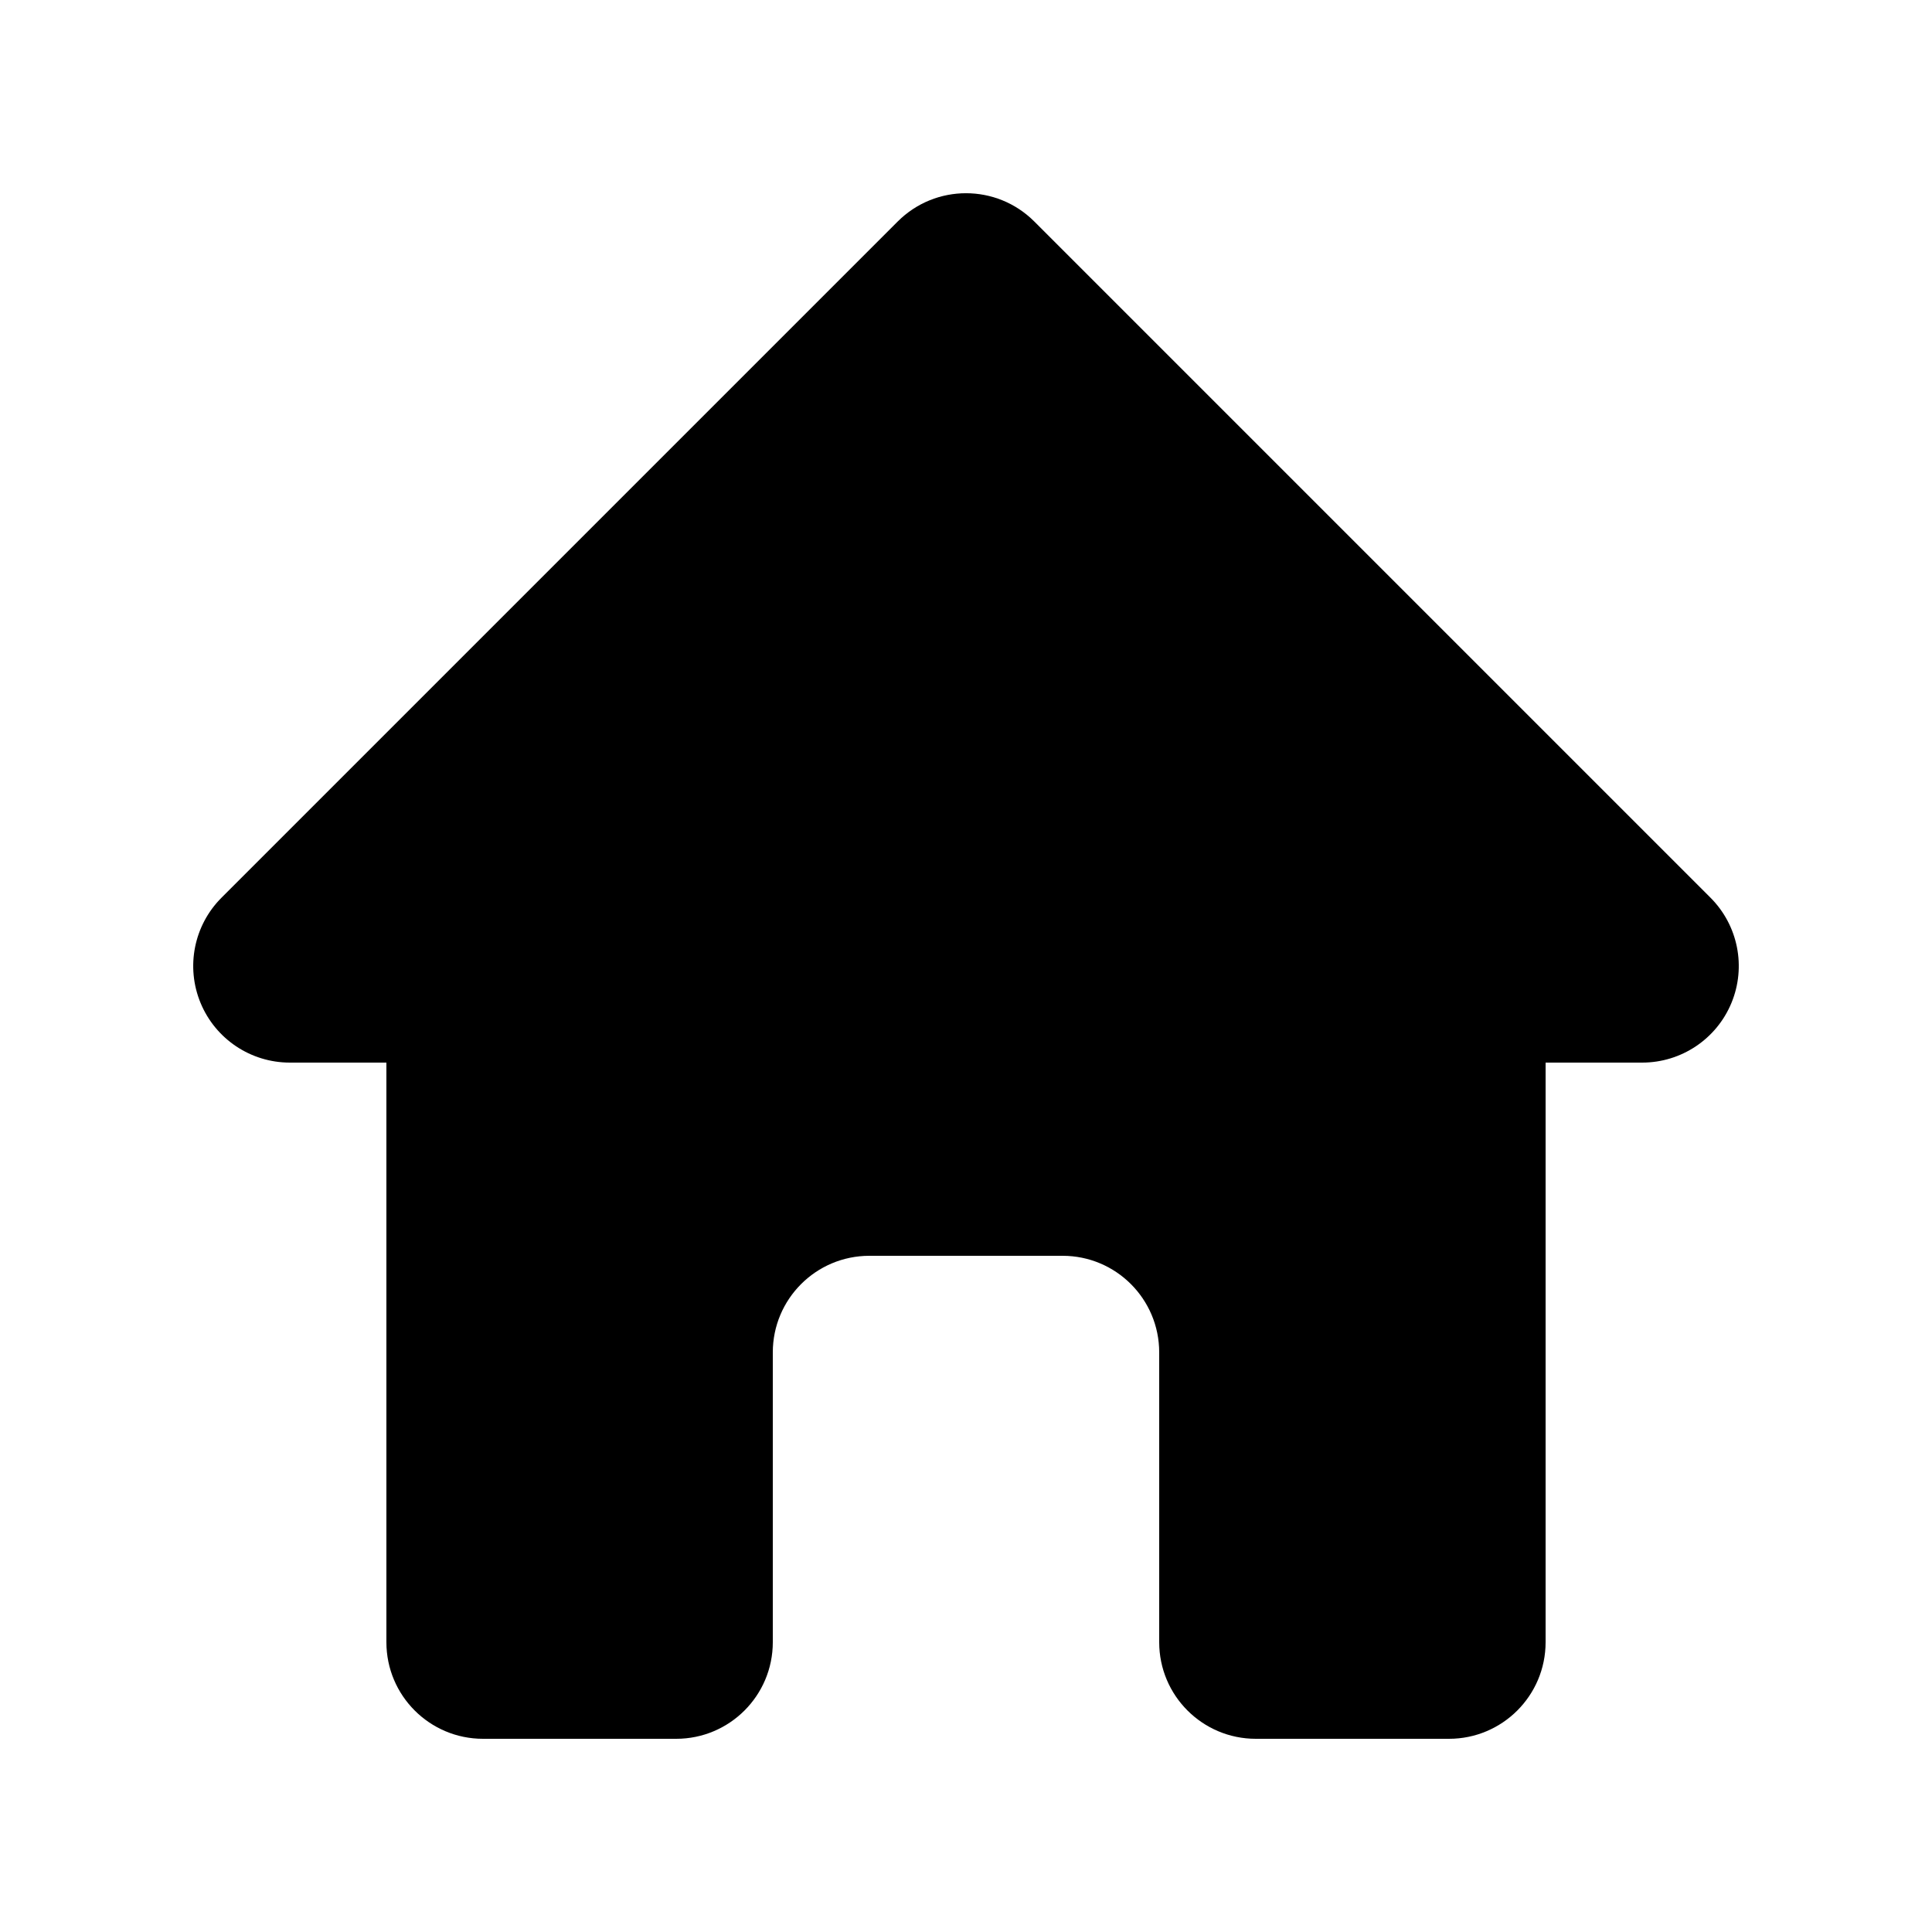
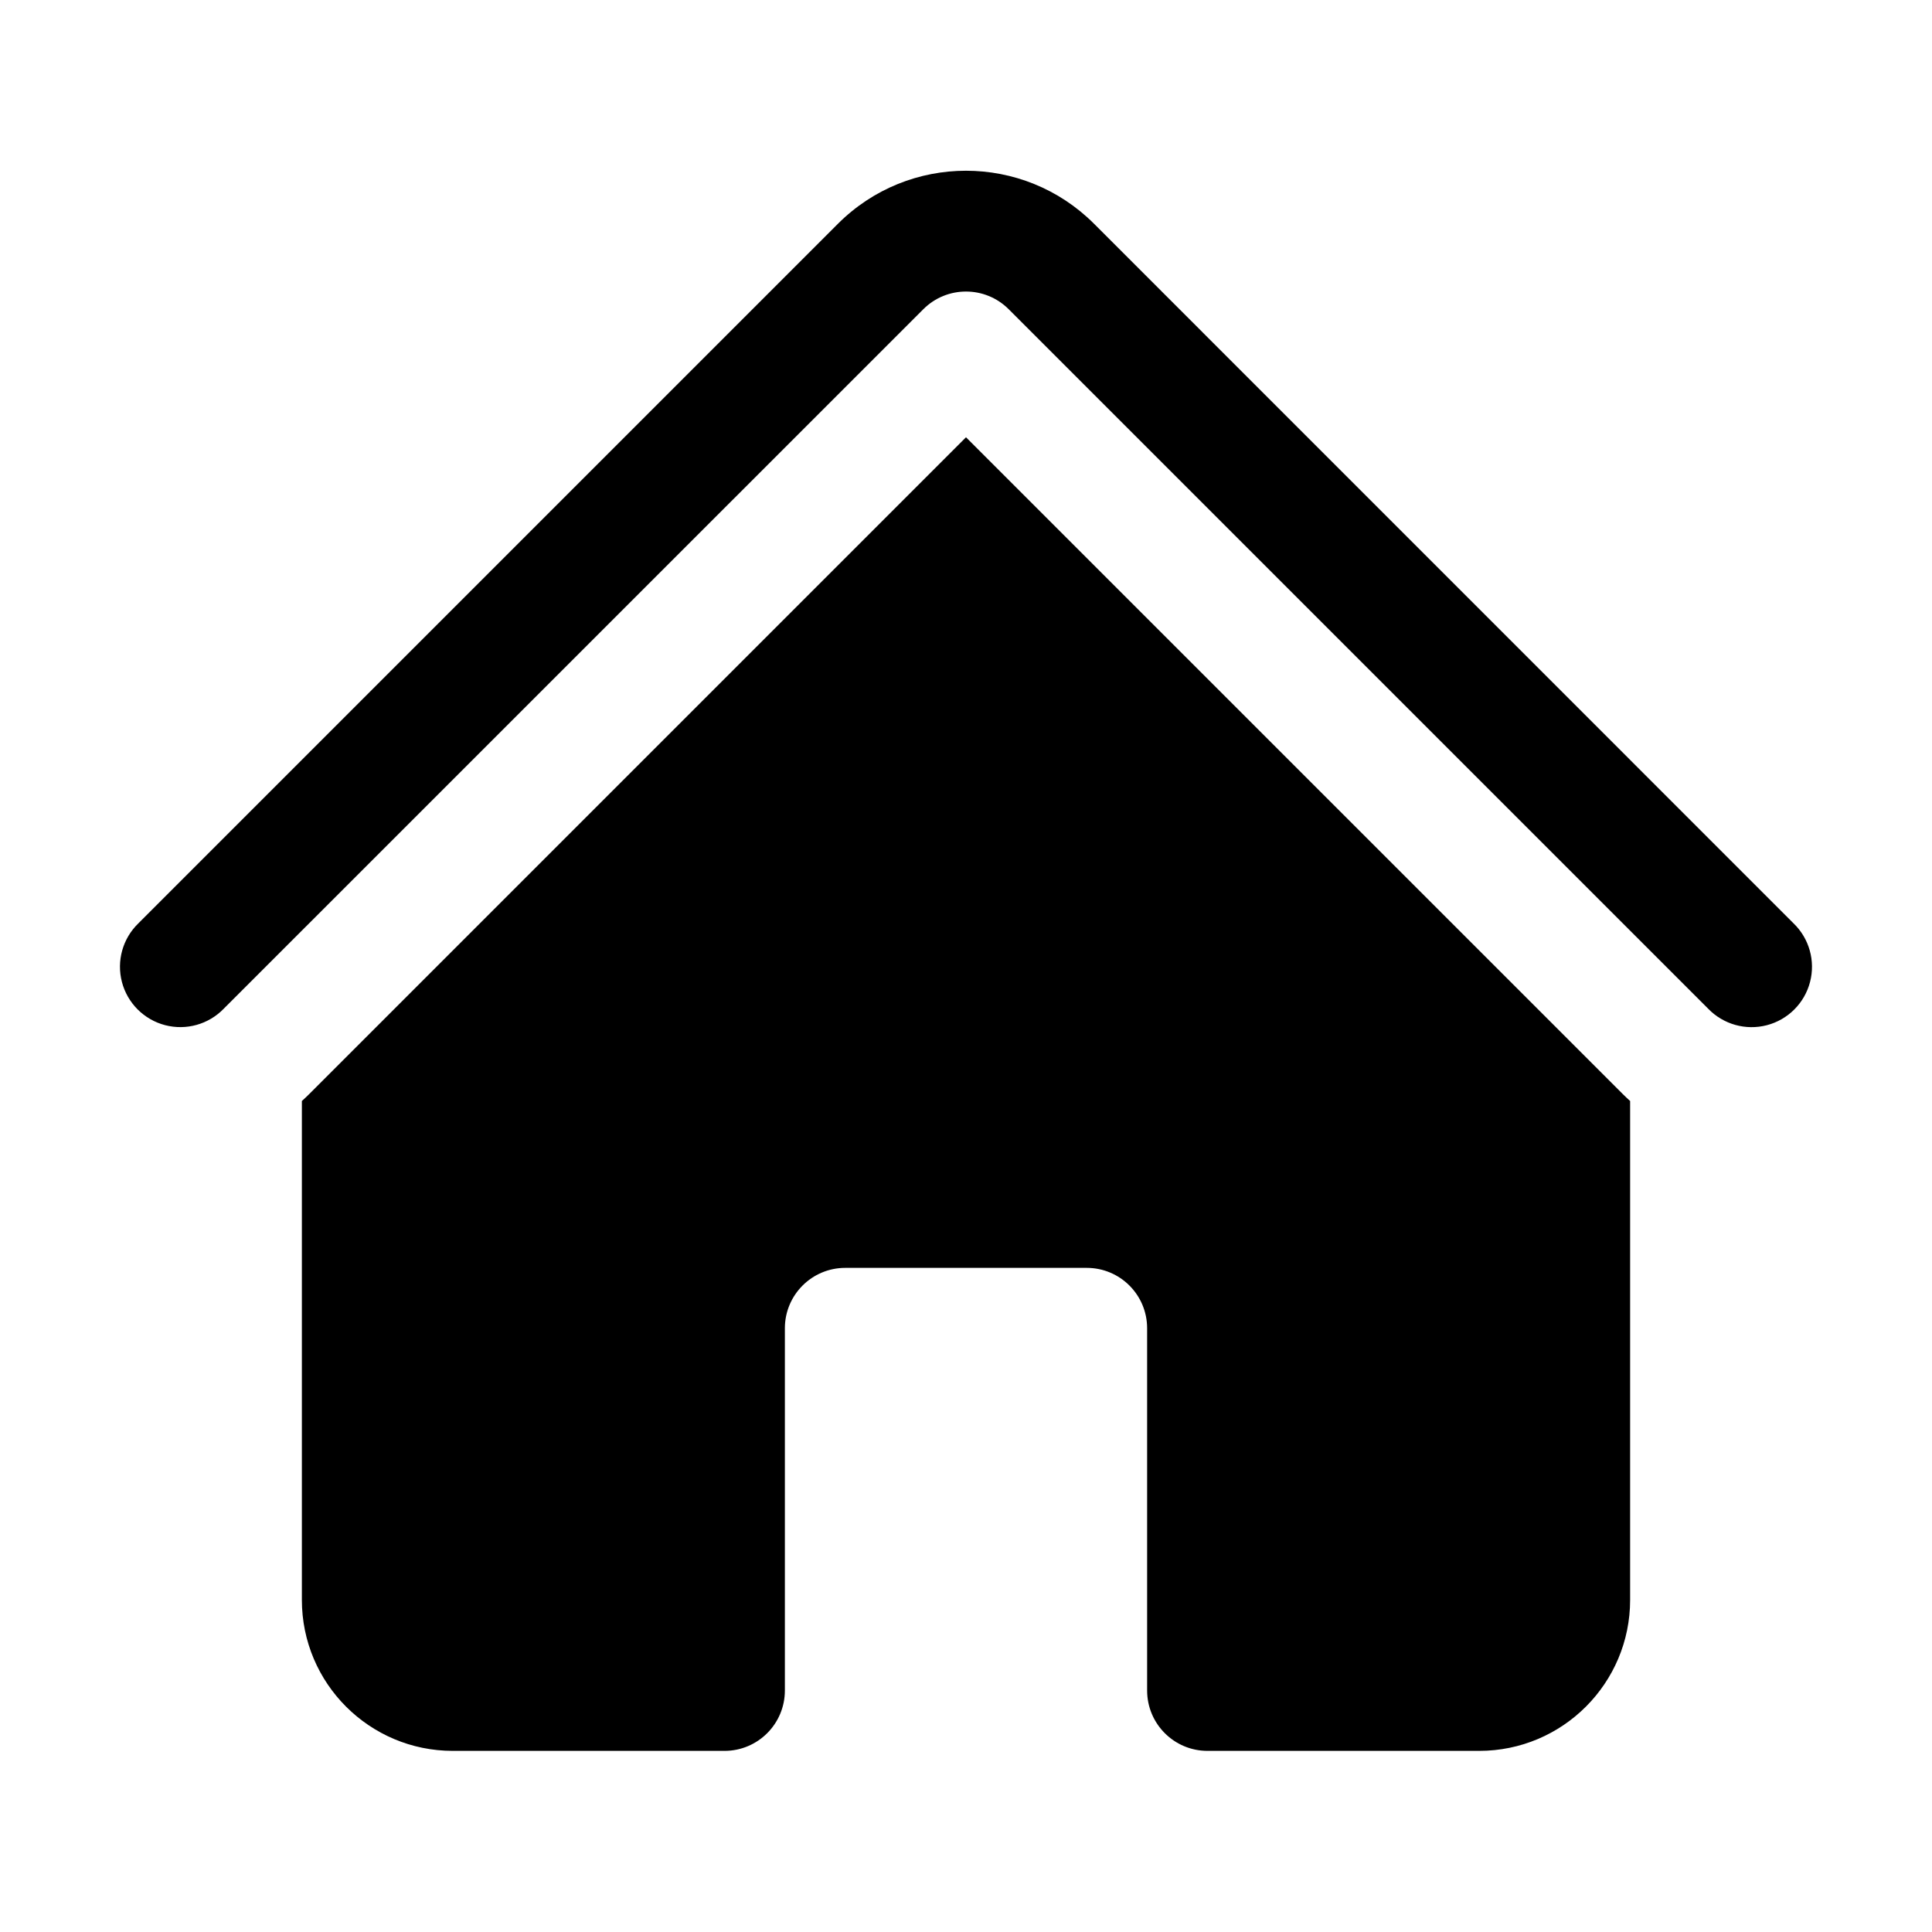
- <svg xmlns="http://www.w3.org/2000/svg" viewBox="0 0 20 20" width="24" height="24" fill="#000000" style="opacity:1;">
-   <path fill-rule="evenodd" d="M9.293 2.293a1 1 0 0 1 1.414 0l7 7A1 1 0 0 1 17 11h-1v6a1 1 0 0 1-1 1h-2a1 1 0 0 1-1-1v-3a1 1 0 0 0-1-1H9a1 1 0 0 0-1 1v3a1 1 0 0 1-1 1H5a1 1 0 0 1-1-1v-6H3a1 1 0 0 1-.707-1.707z" clip-rule="evenodd" />
+ <svg xmlns="http://www.w3.org/2000/svg" viewBox="0 0 24 24" width="24" height="24" fill="#000000">
+   <path d="M11.47 3.841a.75.75 0 0 1 1.06 0l8.69 8.69a.75.75 0 1 0 1.06-1.061l-8.689-8.69a2.25 2.25 0 0 0-3.182 0l-8.69 8.69a.75.75 0 1 0 1.061 1.06l8.69-8.689Z" />
+   <path d="m12 5.432 8.159 8.159c.03.03.06.058.091.086v6.198c0 1.035-.84 1.875-1.875 1.875H15a.75.75 0 0 1-.75-.75v-4.5a.75.75 0 0 0-.75-.75h-3a.75.75 0 0 0-.75.75V21a.75.75 0 0 1-.75.75H5.625a1.875 1.875 0 0 1-1.875-1.875v-6.198a2.29 2.29 0 0 0 .091-.086L12 5.432Z" />
</svg>
